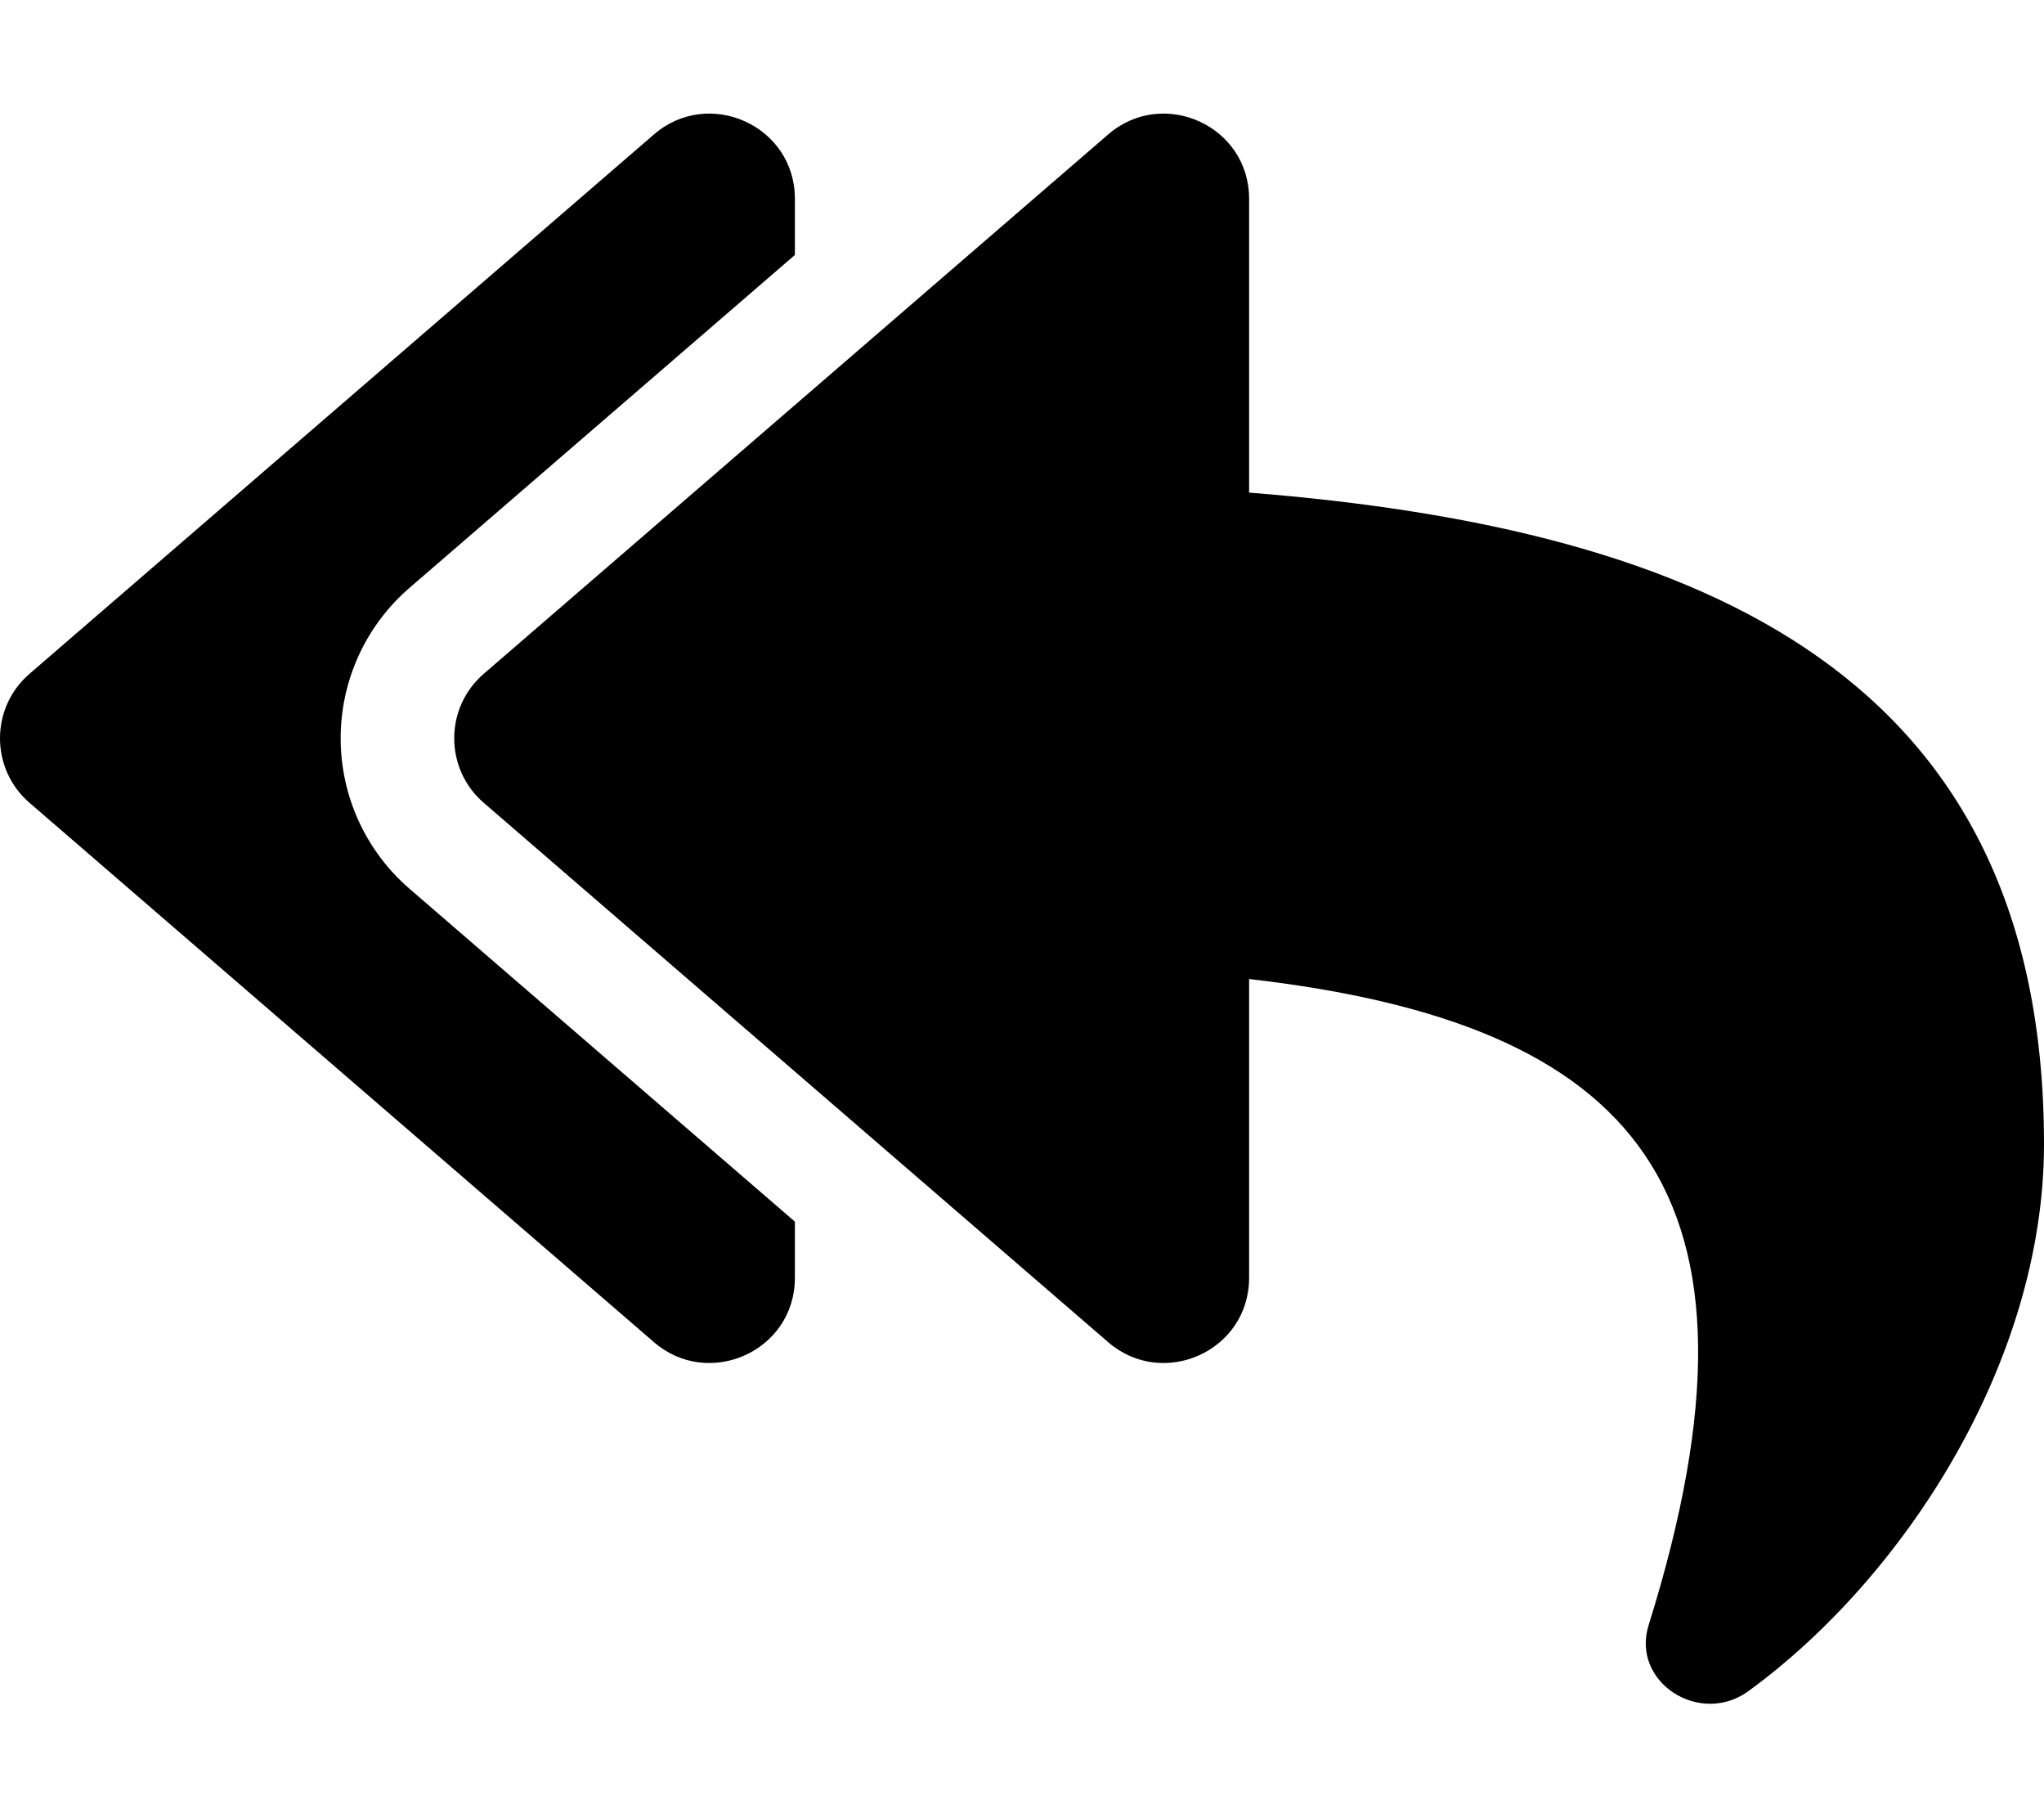
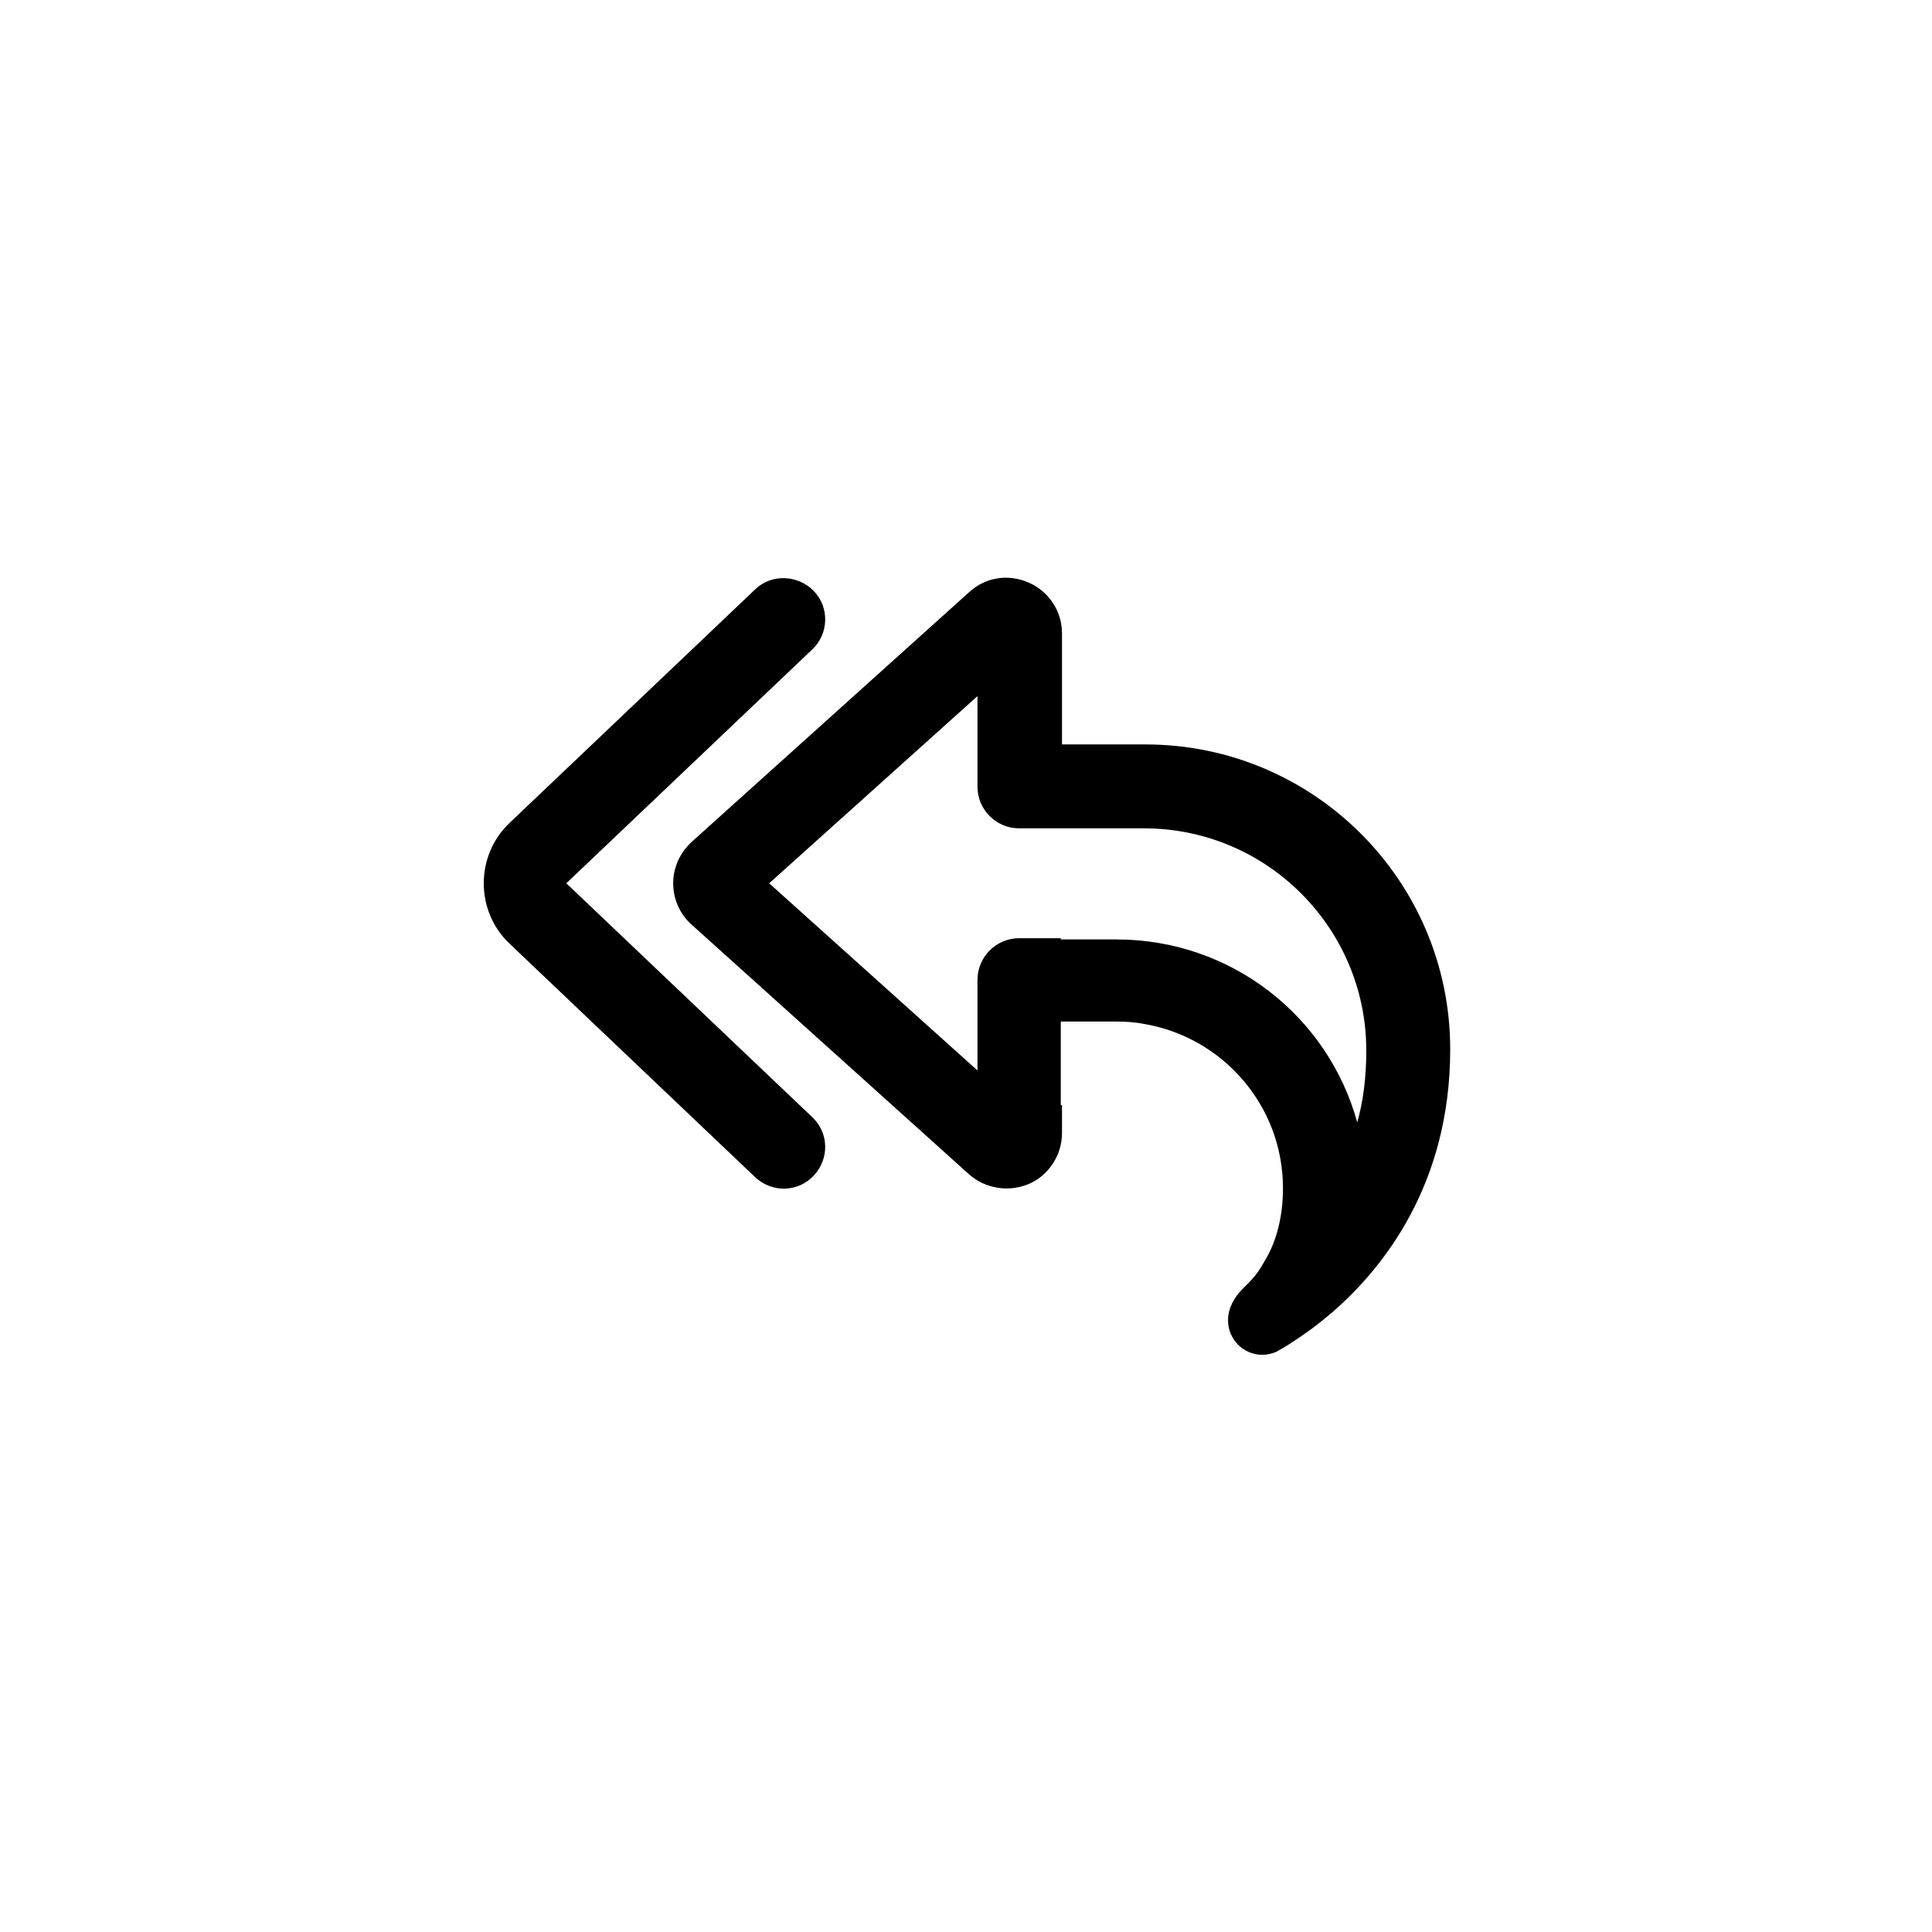
- <svg xmlns="http://www.w3.org/2000/svg" aria-hidden="true" focusable="false" data-prefix="fas" data-icon="reply-all" class="svg-inline--fa fa-reply-all fa-w-18" role="img" viewBox="0 0 576 512">
-   <path fill="currentColor" d="M136.309 189.836L312.313 37.851C327.72 24.546 352 35.348 352 56.015v82.763c129.182 10.231 224 52.212 224 183.548 0 61.441-39.582 122.309-83.333 154.132-13.653 9.931-33.111-2.533-28.077-18.631 38.512-123.162-3.922-169.482-112.59-182.015v84.175c0 20.701-24.3 31.453-39.687 18.164L136.309 226.164c-11.071-9.561-11.086-26.753 0-36.328zm-128 36.328L184.313 378.15C199.7 391.439 224 380.687 224 359.986v-15.818l-108.606-93.785A55.96 55.96 0 0 1 96 207.998a55.953 55.953 0 0 1 19.393-42.38L224 71.832V56.015c0-20.667-24.28-31.469-39.687-18.164L8.309 189.836c-11.086 9.575-11.071 26.767 0 36.328z" />
+ <svg xmlns="http://www.w3.org/2000/svg" id="Layer_2" data-name="Layer 2" viewBox="0 0 32 32">
+   <defs>
+     <style>
+       .cls-1 {
+         fill: none;
+       }
+ 
+       .cls-2 {
+         fill: currentColor;
+       }
+     </style>
+   </defs>
+   <g id="Layer_1-2" data-name="Layer 1">
+     <g>
+       <rect class="cls-1" width="32" height="32" />
+       <path class="cls-2" d="m13.45,10.76c.28-.26.29-.7.03-.97s-.7-.29-.97-.03l-4.07,3.87c-.57.54-.57,1.46,0,2l4.07,3.87c.28.26.71.25.97-.03s.25-.71-.03-.97l-4.07-3.87,4.07-3.87Zm4.12,4.78h-.69c-.38,0-.69.31-.69.69v1.5l-3.45-3.1,3.45-3.1v1.5c0,.38.31.69.69.69h2.07c2.03,0,3.68,1.65,3.68,3.68,0,.44-.05.84-.15,1.19-.48-1.75-2.08-3.03-3.99-3.03h-.92Zm0,2.76v-1.38h.92c.16,0,.31.01.46.04,1.3.22,2.3,1.35,2.3,2.72,0,.5-.12.88-.27,1.15-.05.08-.09.16-.14.23-.07.1-.15.18-.22.25-.01.01-.03.03-.04.04-.14.14-.24.32-.24.52,0,.31.25.57.57.57.08,0,.16-.02.23-.05.07-.04.18-.1.31-.19.08-.05.16-.11.26-.18.11-.08.22-.17.34-.27.86-.74,1.97-2.13,1.97-4.37,0-2.79-2.26-5.05-5.05-5.05h-1.38v-1.84c0-.36-.21-.69-.55-.84s-.72-.09-.99.16l-4.6,4.14c-.19.18-.3.42-.3.68s.11.51.3.68l4.6,4.14c.27.24.66.3.99.16s.55-.48.55-.84v-.46Z" />
+     </g>
+   </g>
</svg>
